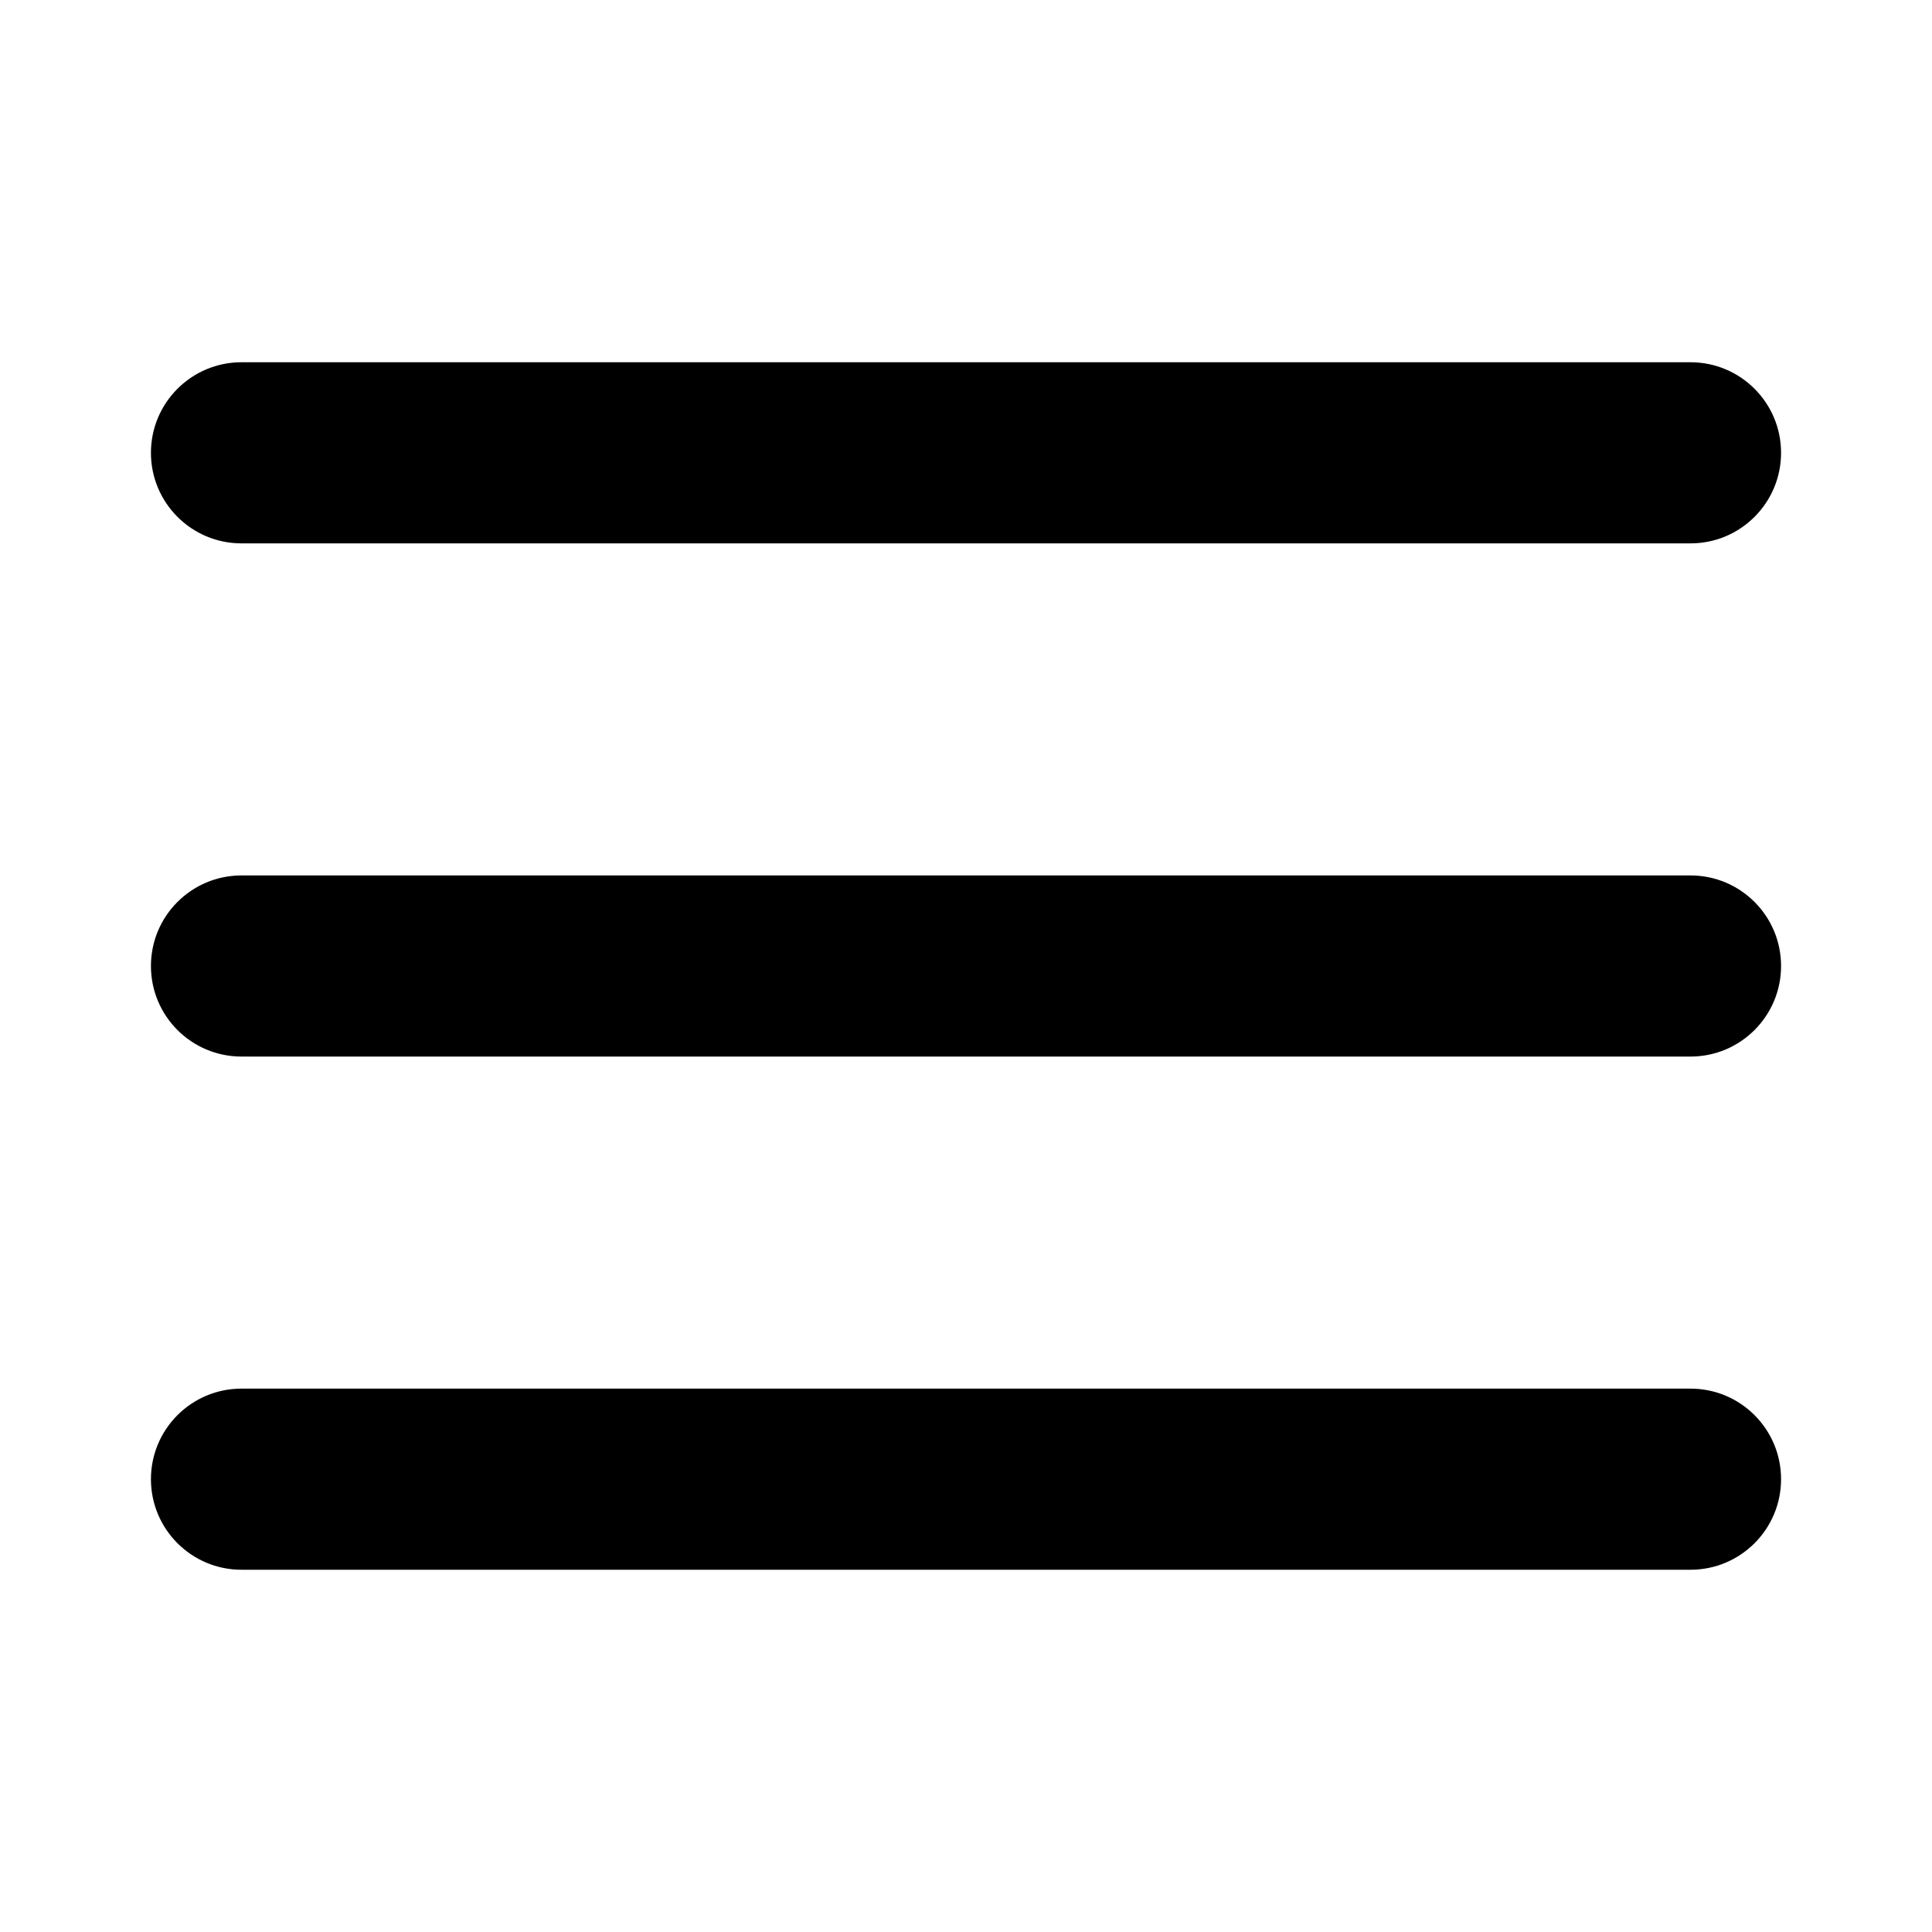
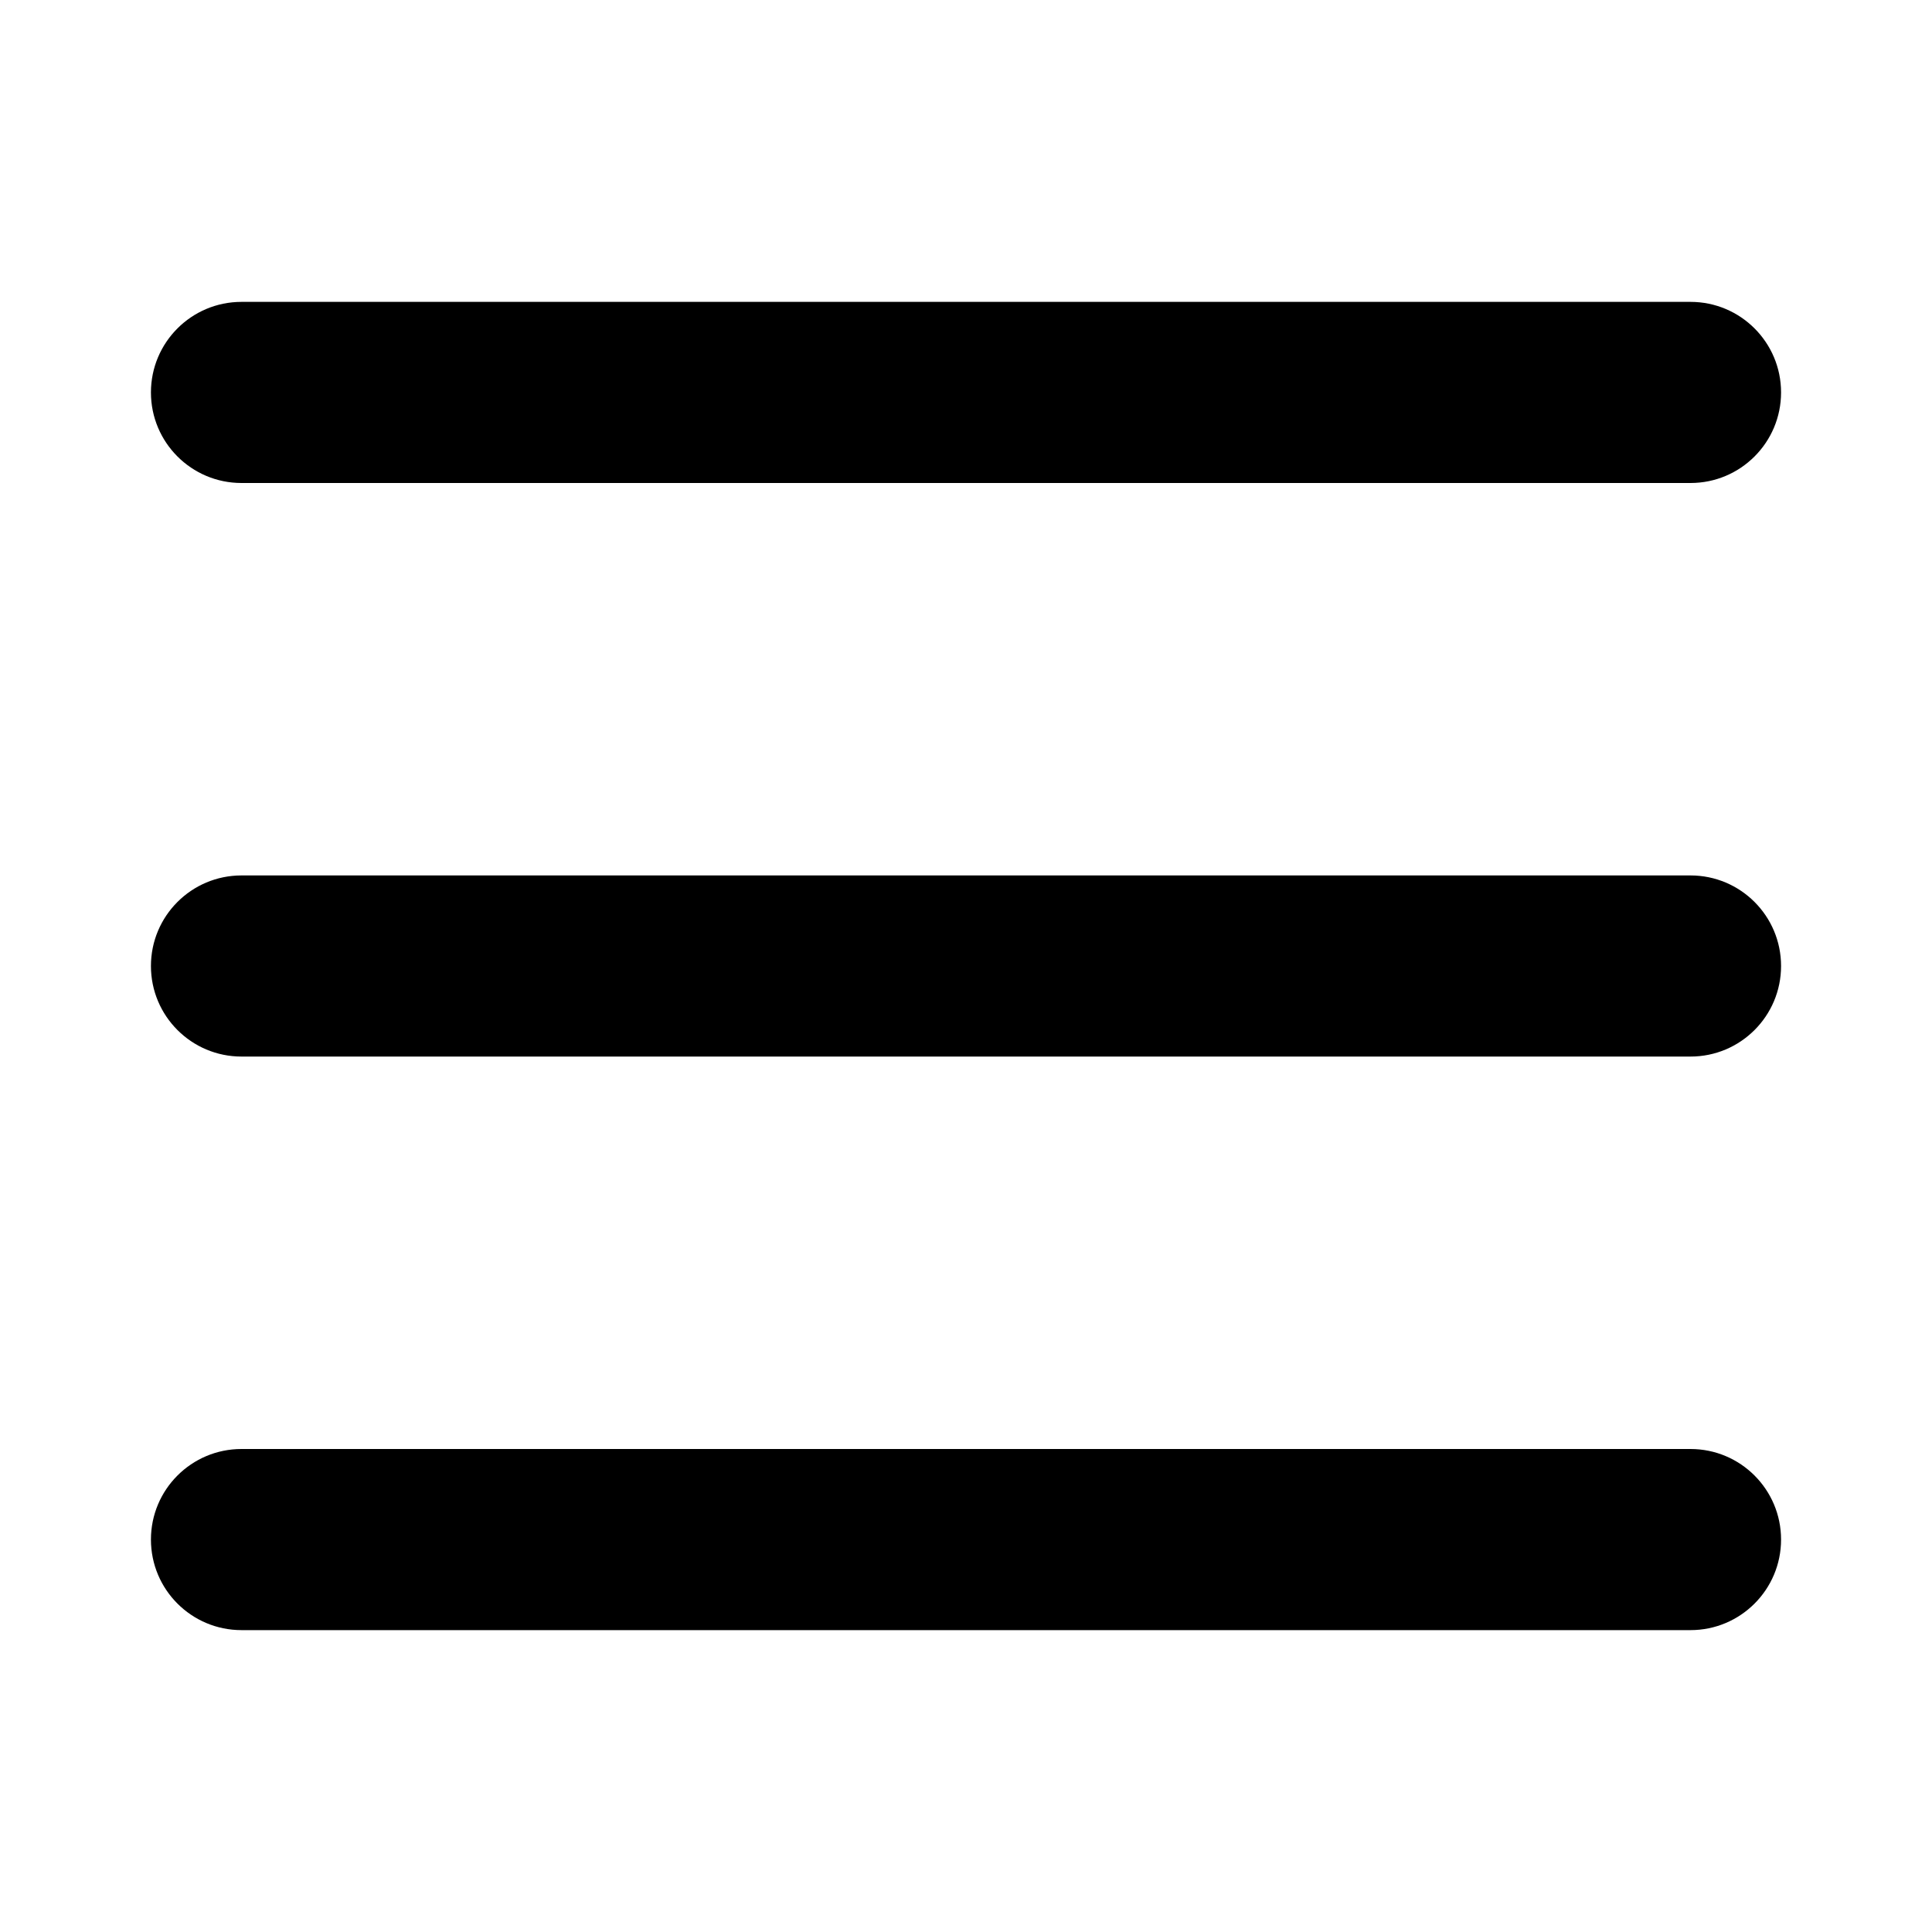
<svg xmlns="http://www.w3.org/2000/svg" width="16" height="16" fill="none" viewBox="0 0 16 16">
-   <path fill="currentColor" fill-rule="evenodd" d="M1.25 3.75A.75.75 0 0 1 2 3h12a.75.75 0 0 1 0 1.5H2a.75.75 0 0 1-.75-.75Zm0 4.25A.75.75 0 0 1 2 7.25h12a.75.75 0 0 1 0 1.5H2A.75.75 0 0 1 1.25 8ZM2 11.5A.75.75 0 0 0 2 13h12a.75.75 0 0 0 0-1.5H2Z" clip-rule="evenodd" />
+   <path fill="currentColor" fill-rule="evenodd" d="M1.25 3.25A.75.75 0 0 1 2 2.5h12A.75.75 0 0 1 14 4H2a.75.75 0 0 1-.75-.75Zm0 4.75A.75.75 0 0 1 2 7.25h12a.75.75 0 0 1 0 1.5H2A.75.75 0 0 1 1.25 8ZM2 12a.75.75 0 0 0 0 1.5h12a.75.75 0 0 0 0-1.5H2Z" clip-rule="evenodd" />
</svg>
